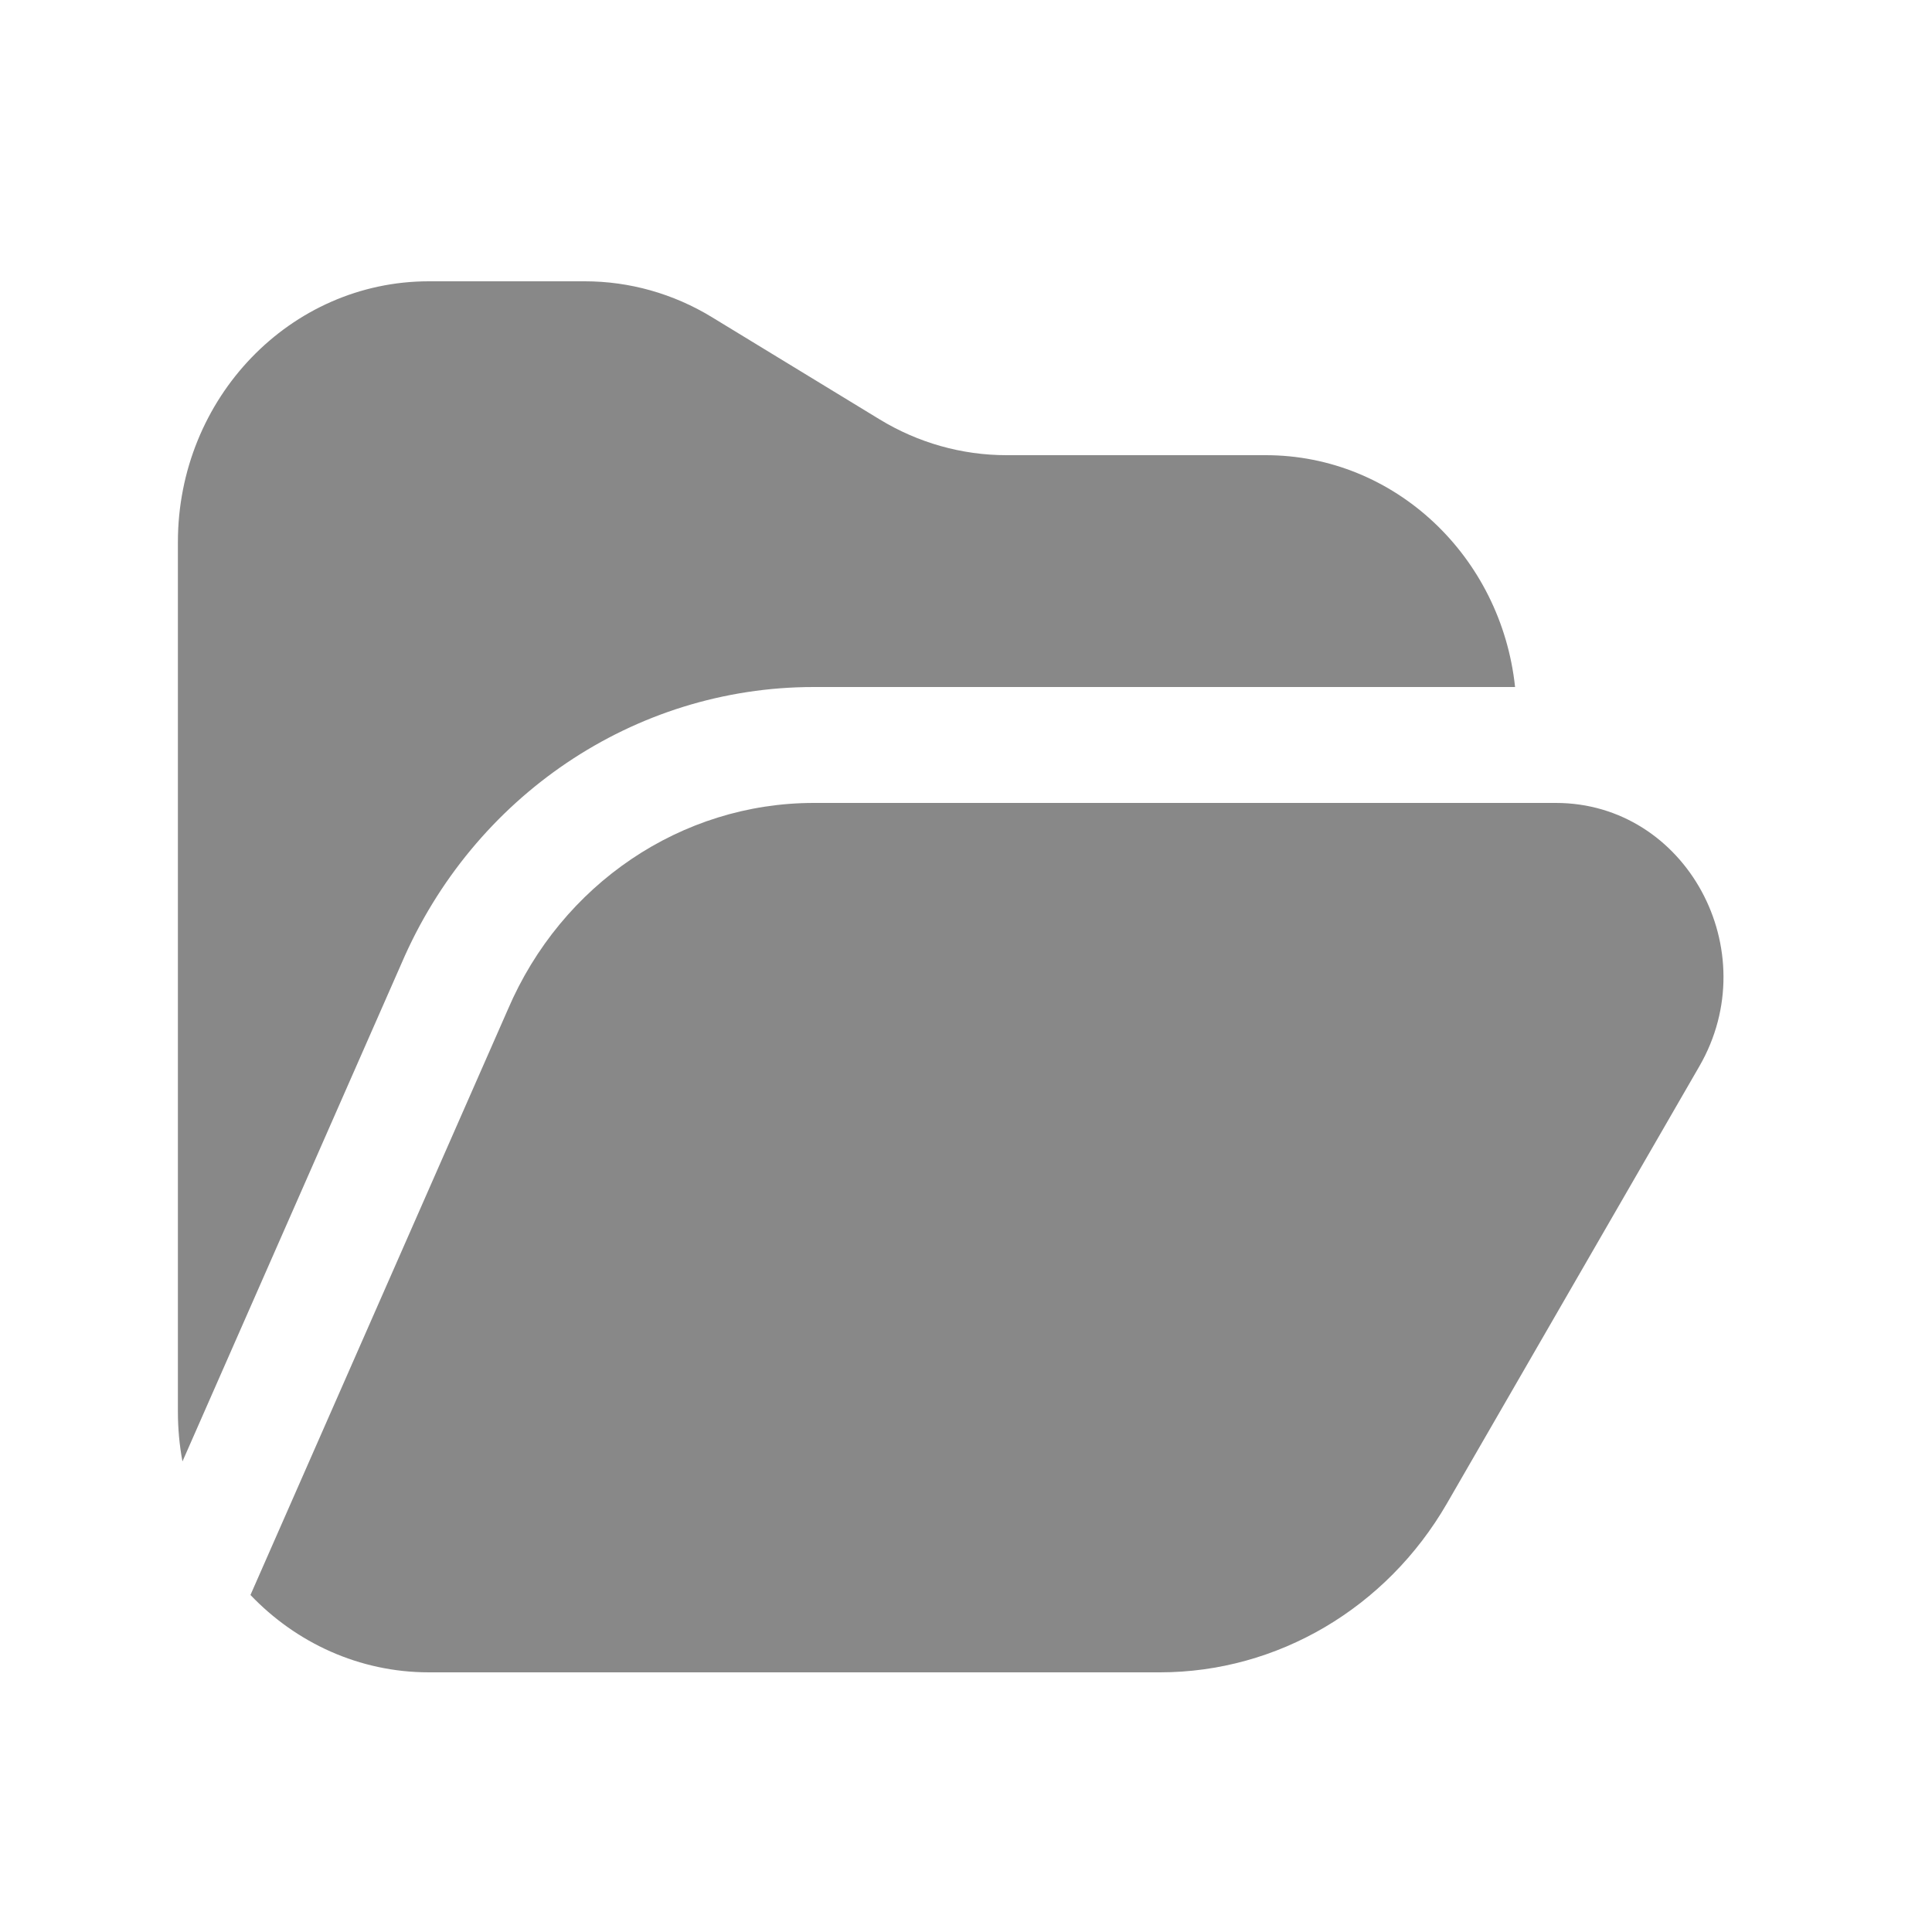
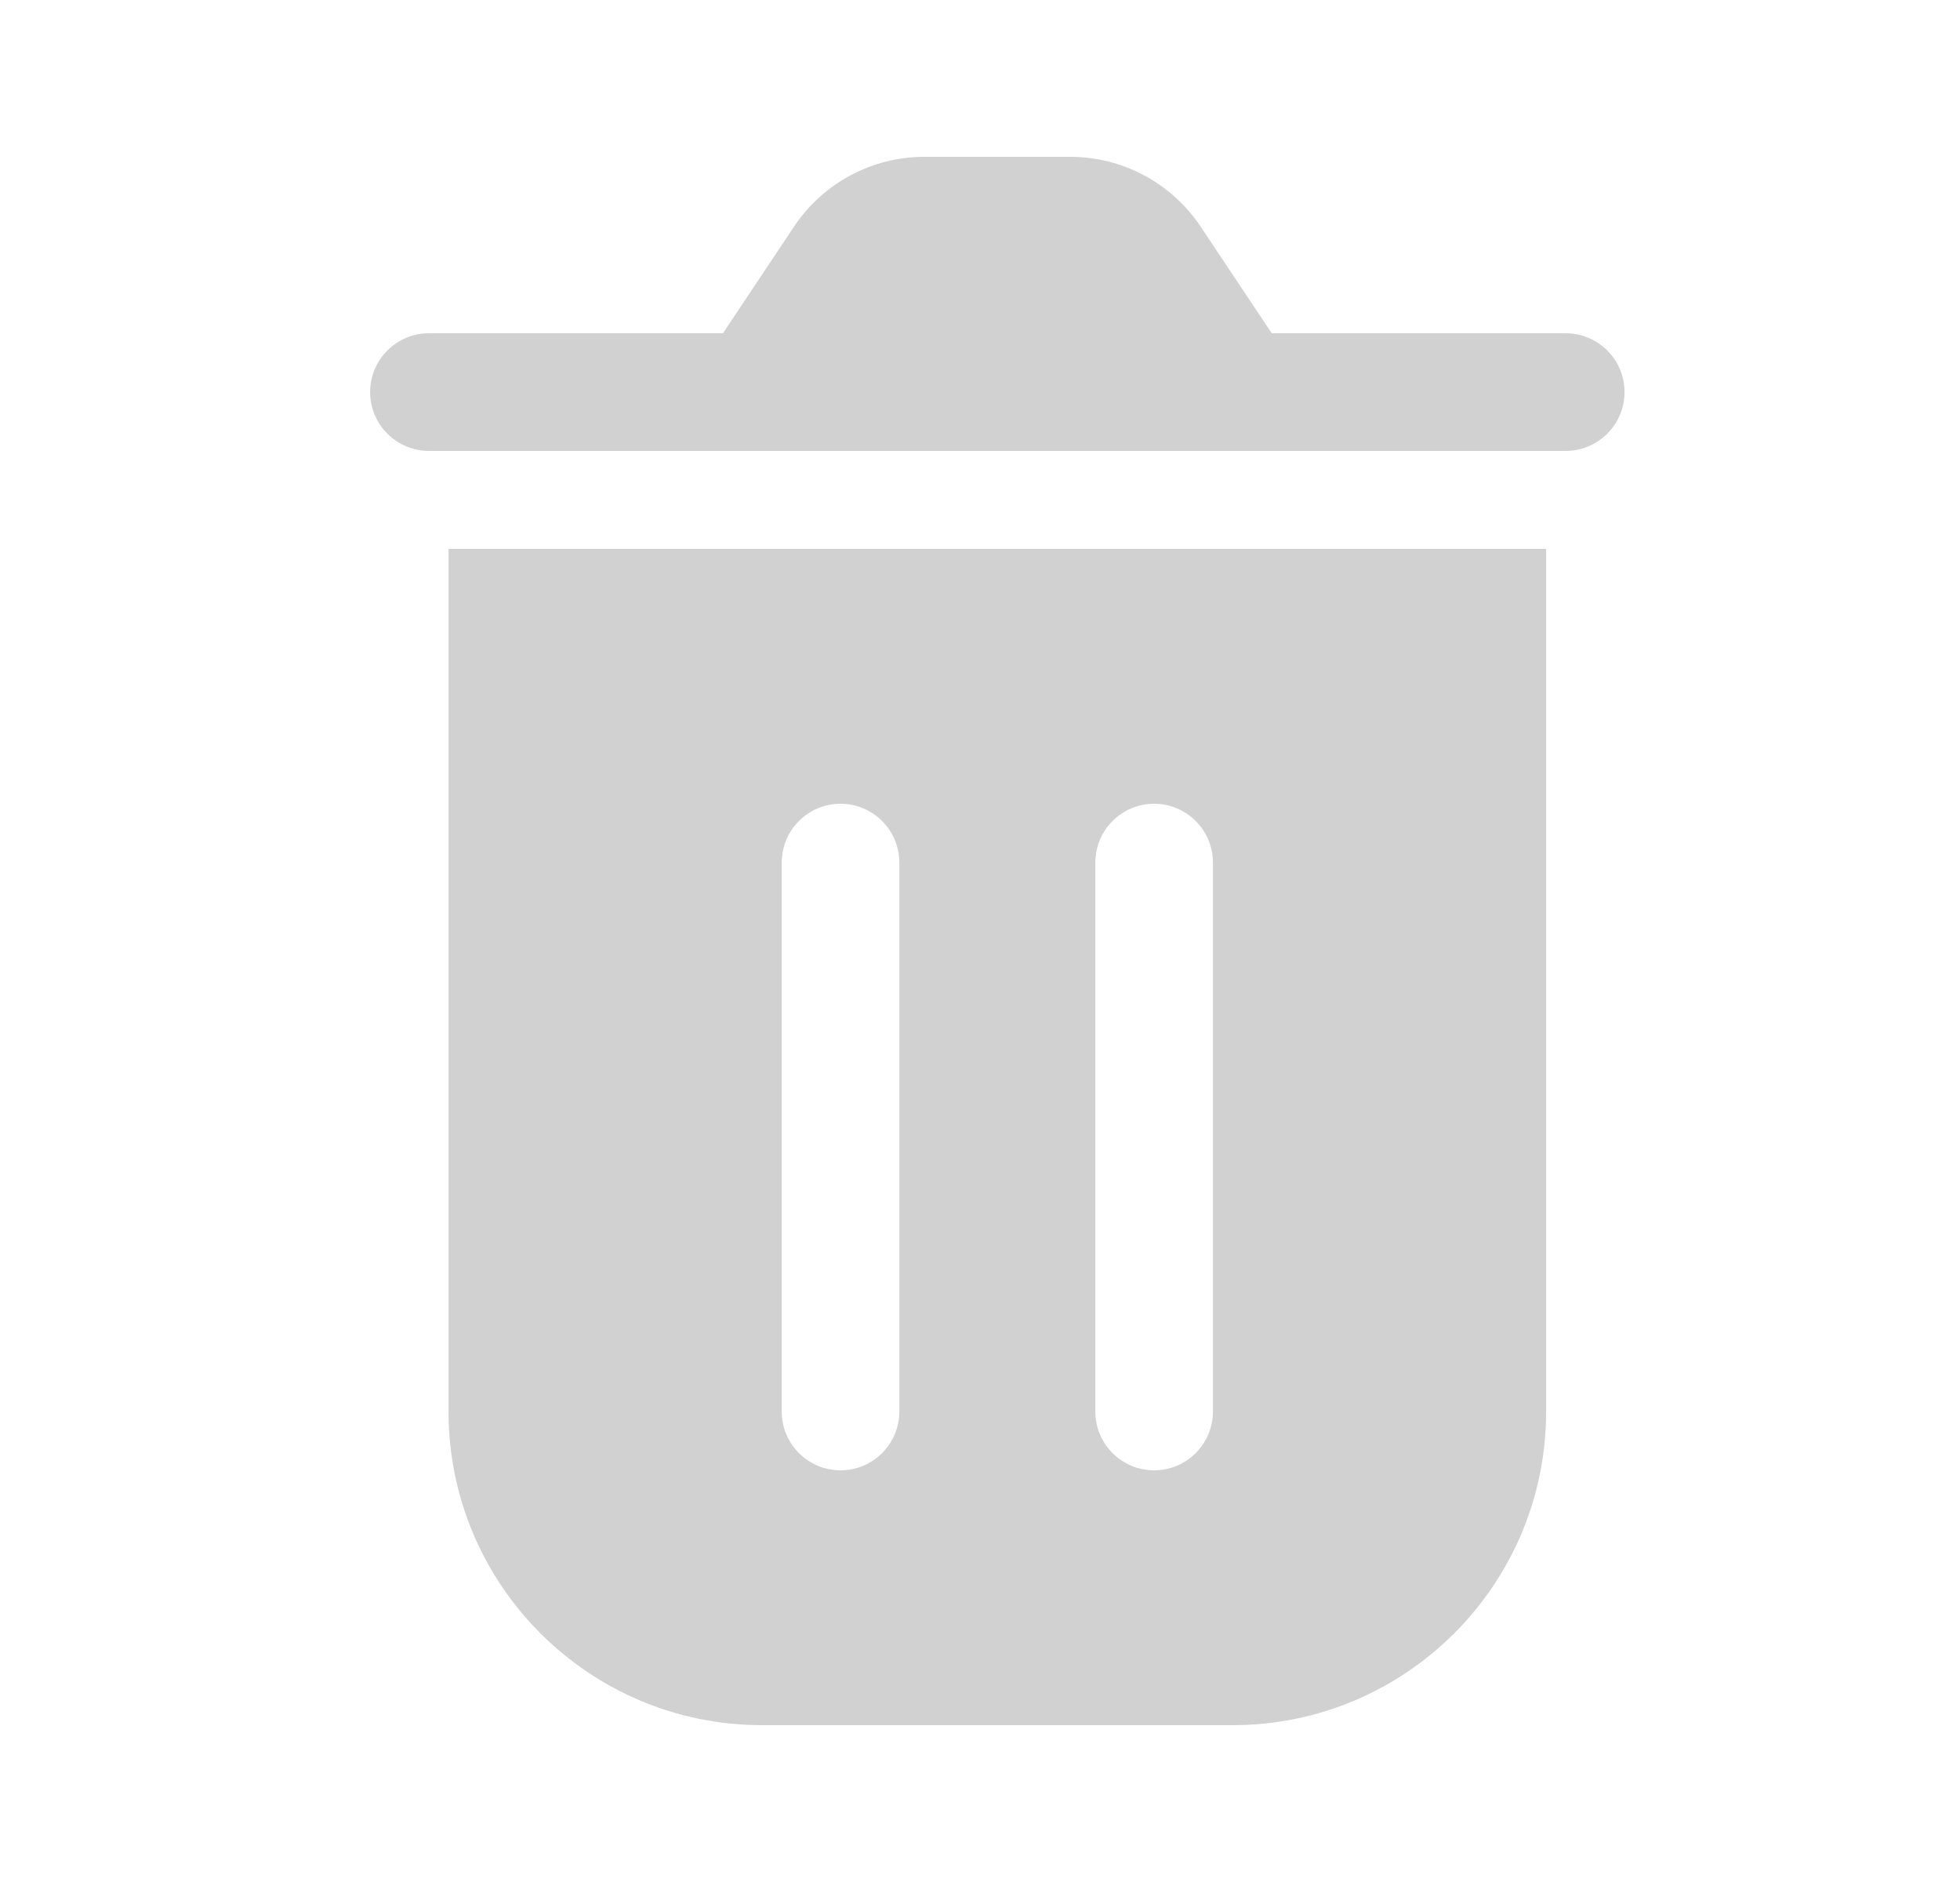
- <svg xmlns="http://www.w3.org/2000/svg" width="25" height="25" viewBox="0 0 25 25" fill="none">
-   <path d="M20.133 10.39C21.816 10.39 22.856 12.297 21.99 13.797L18.723 19.455C17.94 20.81 16.53 21.64 15.009 21.64H5.55C4.647 21.64 3.83 21.256 3.241 20.639L6.572 13.062C7.267 11.438 8.819 10.39 10.53 10.39H20.133ZM7.568 3.64C8.146 3.64 8.714 3.8 9.212 4.104L11.381 5.426C11.879 5.73 12.447 5.89 13.024 5.89H16.378C18.05 5.89 19.426 7.202 19.605 8.89H10.53C8.196 8.89 6.119 10.315 5.196 12.465L2.361 18.911C2.322 18.702 2.302 18.486 2.302 18.265V7.015C2.302 5.151 3.756 3.64 5.55 3.64H7.568Z" fill="#888888" />
+ <svg xmlns="http://www.w3.org/2000/svg" width="25" height="24" viewBox="0 0 25 24" fill="none">
+   <path d="M19.721 7V18C19.721 20.209 17.93 22 15.721 22H9.721C7.512 22 5.721 20.209 5.721 18V7H19.721ZM10.721 10.25C10.306 10.25 9.971 10.586 9.971 11V18C9.971 18.414 10.306 18.75 10.721 18.75C11.135 18.75 11.471 18.414 11.471 18V11C11.471 10.586 11.135 10.25 10.721 10.25ZM14.721 10.25C14.306 10.25 13.971 10.586 13.971 11V18C13.971 18.414 14.306 18.75 14.721 18.75C15.135 18.75 15.471 18.414 15.471 18V11C15.471 10.586 15.135 10.25 14.721 10.25ZM13.65 2C14.319 2 14.944 2.334 15.315 2.891L16.221 4.25H19.971C20.385 4.25 20.721 4.586 20.721 5C20.721 5.414 20.385 5.75 19.971 5.75H5.471C5.056 5.75 4.721 5.414 4.721 5C4.721 4.586 5.056 4.25 5.471 4.25H9.221L10.127 2.891C10.498 2.334 11.122 2 11.791 2H13.65Z" fill="#D1D1D1" />
</svg>
